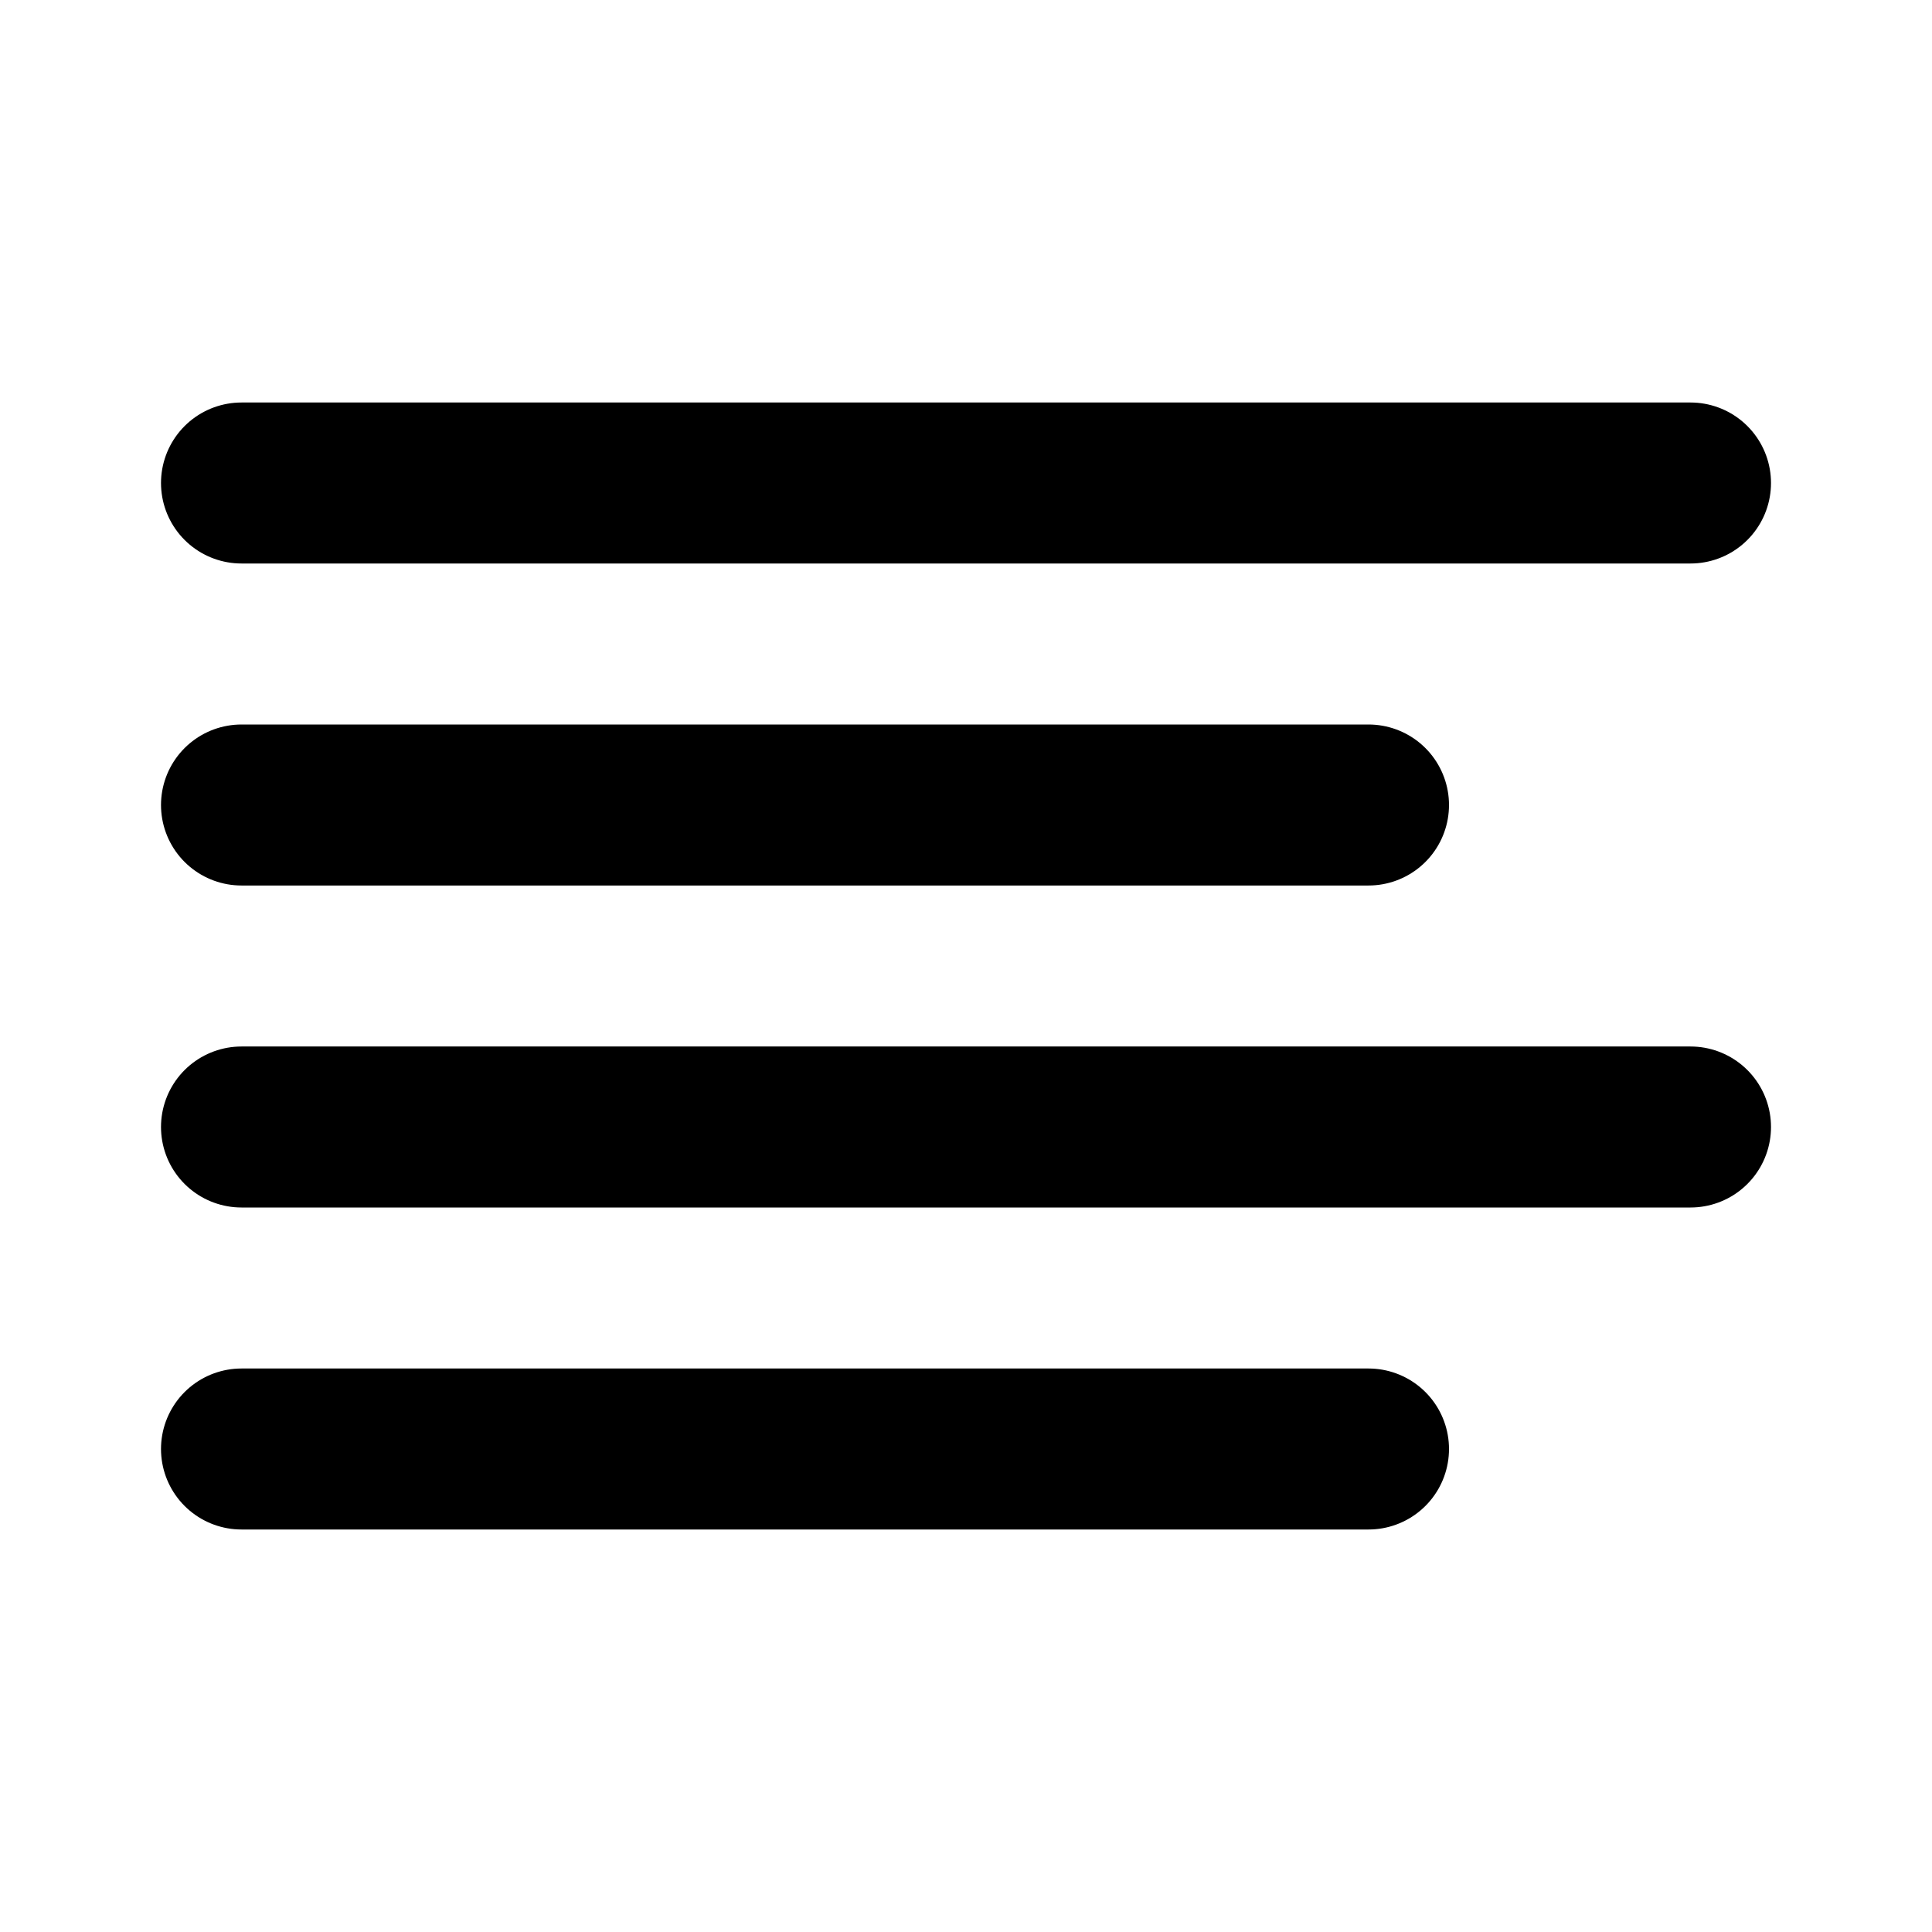
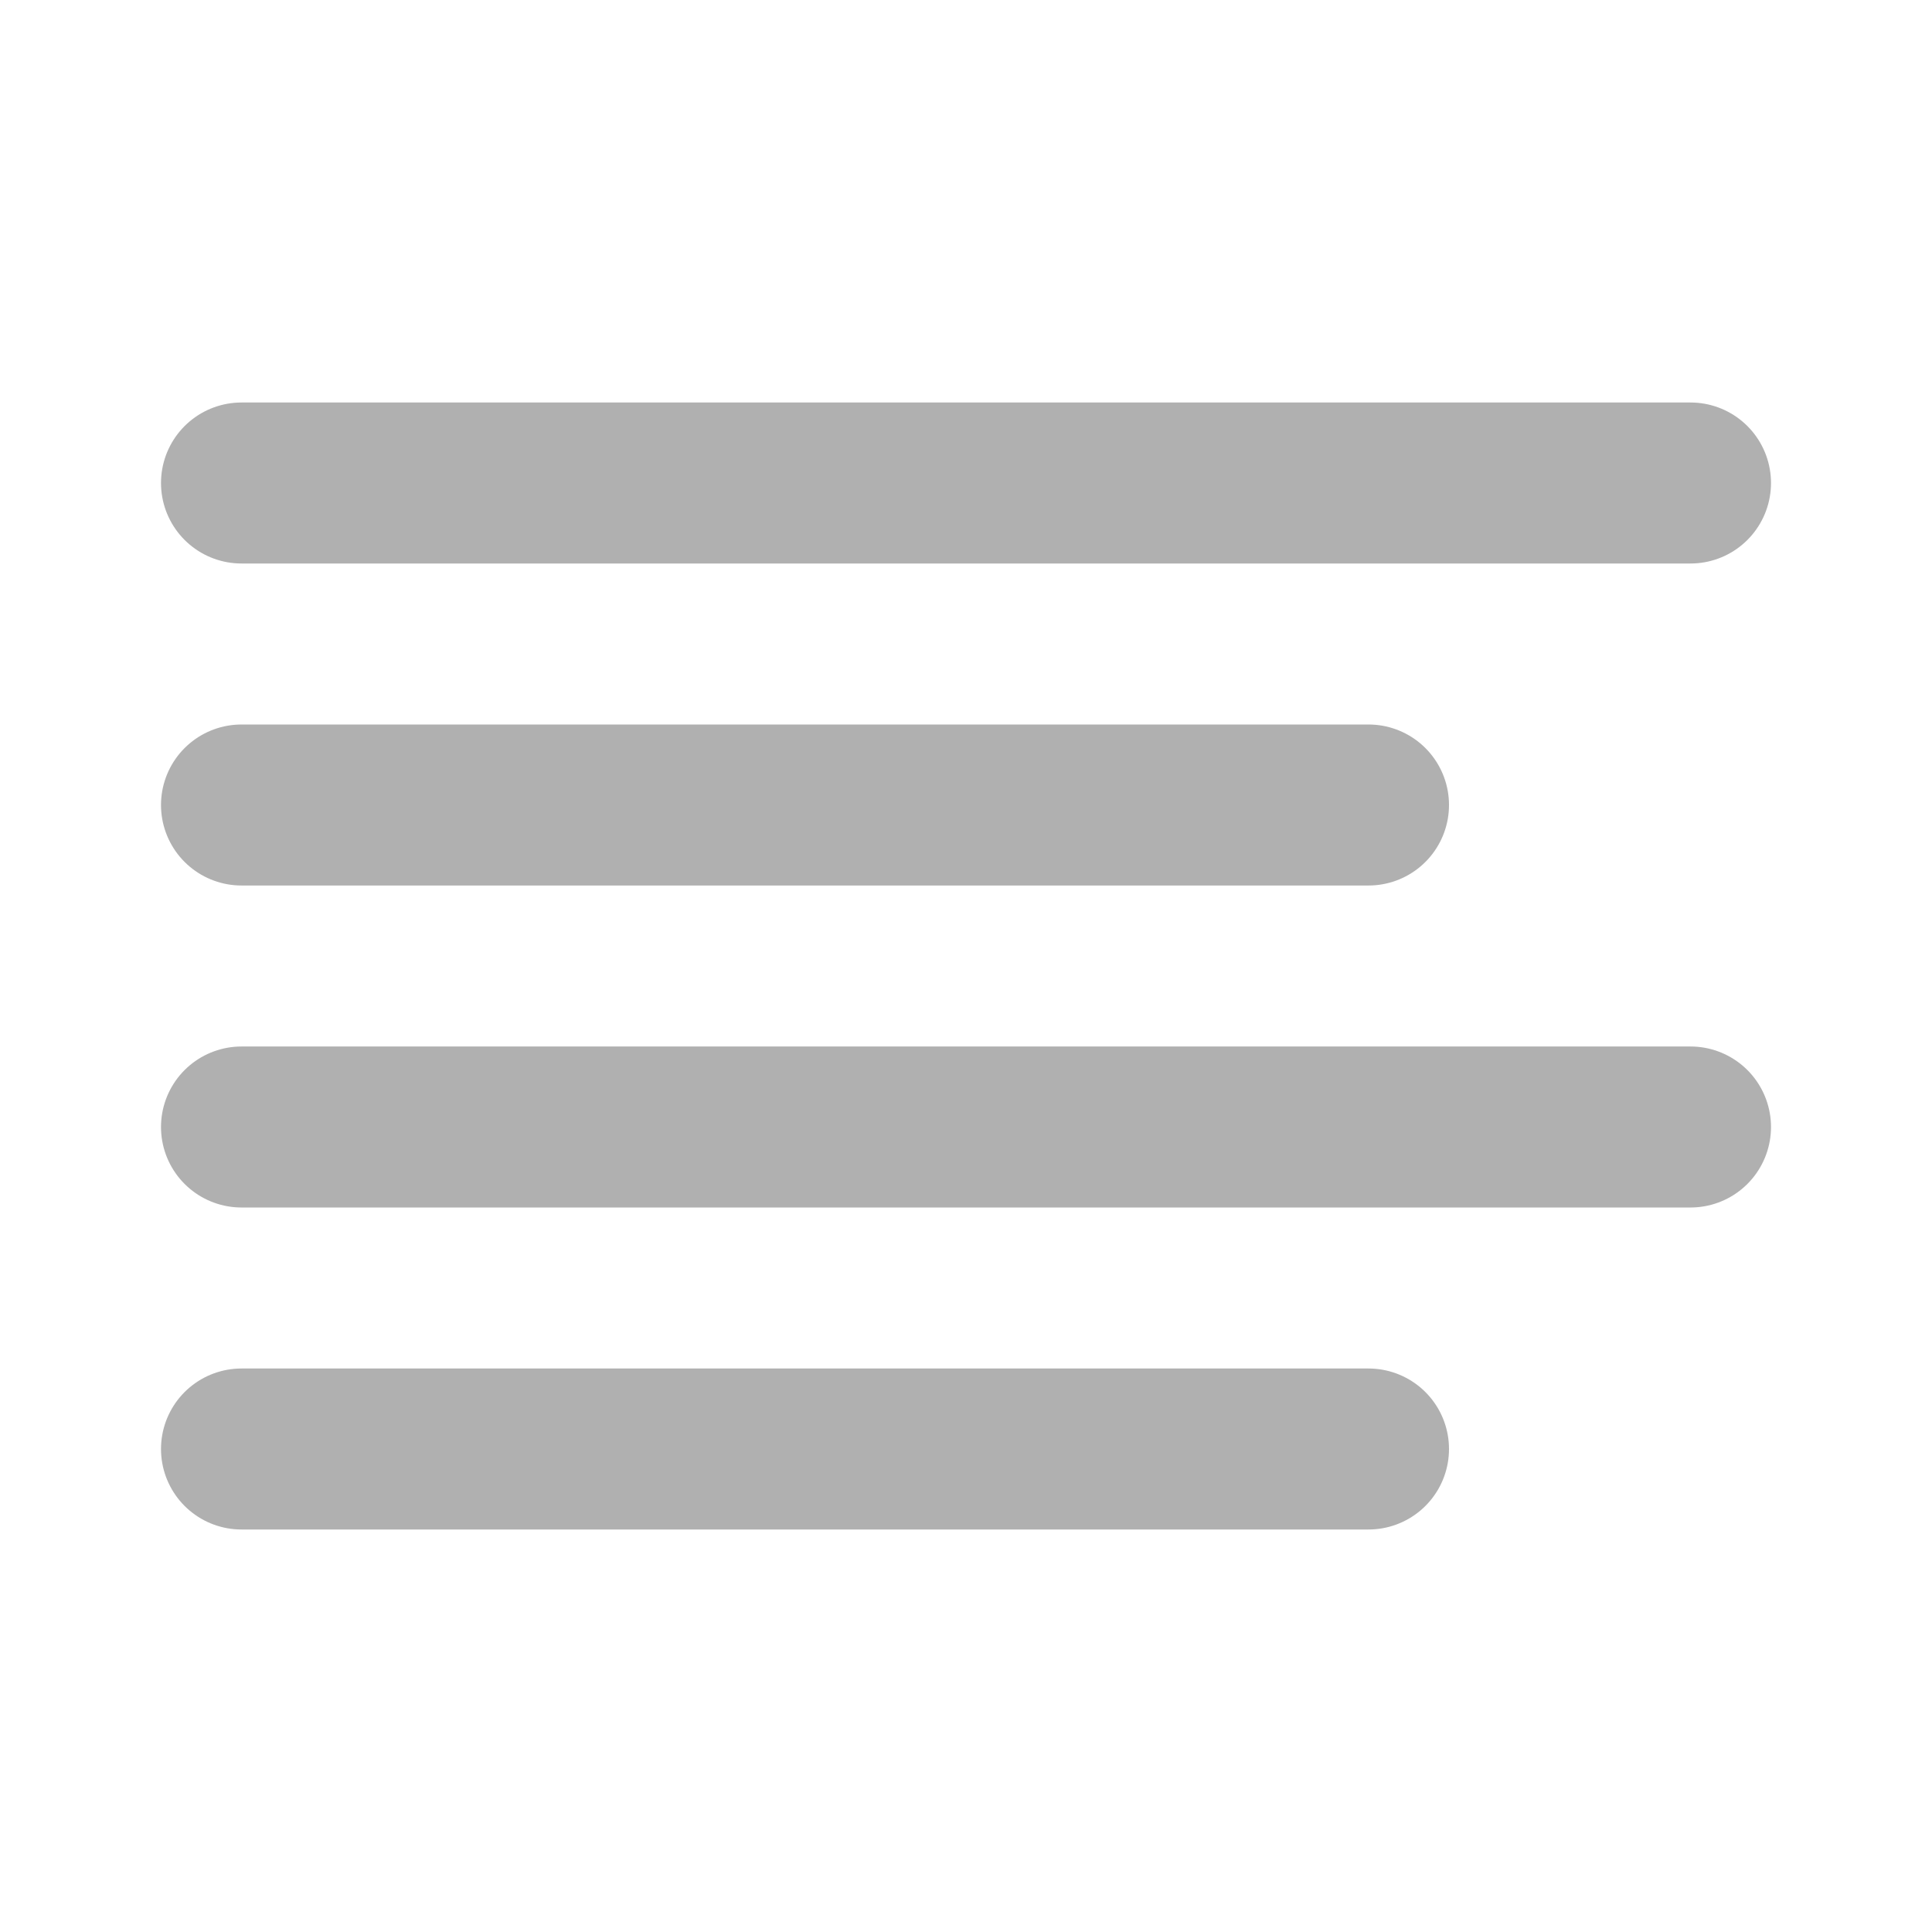
- <svg xmlns="http://www.w3.org/2000/svg" width="24" height="24" viewBox="0 0 24 24" fill="none" stroke="currentColor" stroke-width="2" stroke-linecap="round" stroke-linejoin="round" class="feather feather-align-left">
+ <svg xmlns="http://www.w3.org/2000/svg" width="24" height="24" viewBox="0 0 24 24" fill="none" stroke="#b0b0b0" stroke-width="2" stroke-linecap="round" stroke-linejoin="round" class="feather feather-align-left">
  <line x1="17" y1="10" x2="3" y2="10" />
  <line x1="21" y1="6" x2="3" y2="6" />
  <line x1="21" y1="14" x2="3" y2="14" />
  <line x1="17" y1="18" x2="3" y2="18" />
</svg>
